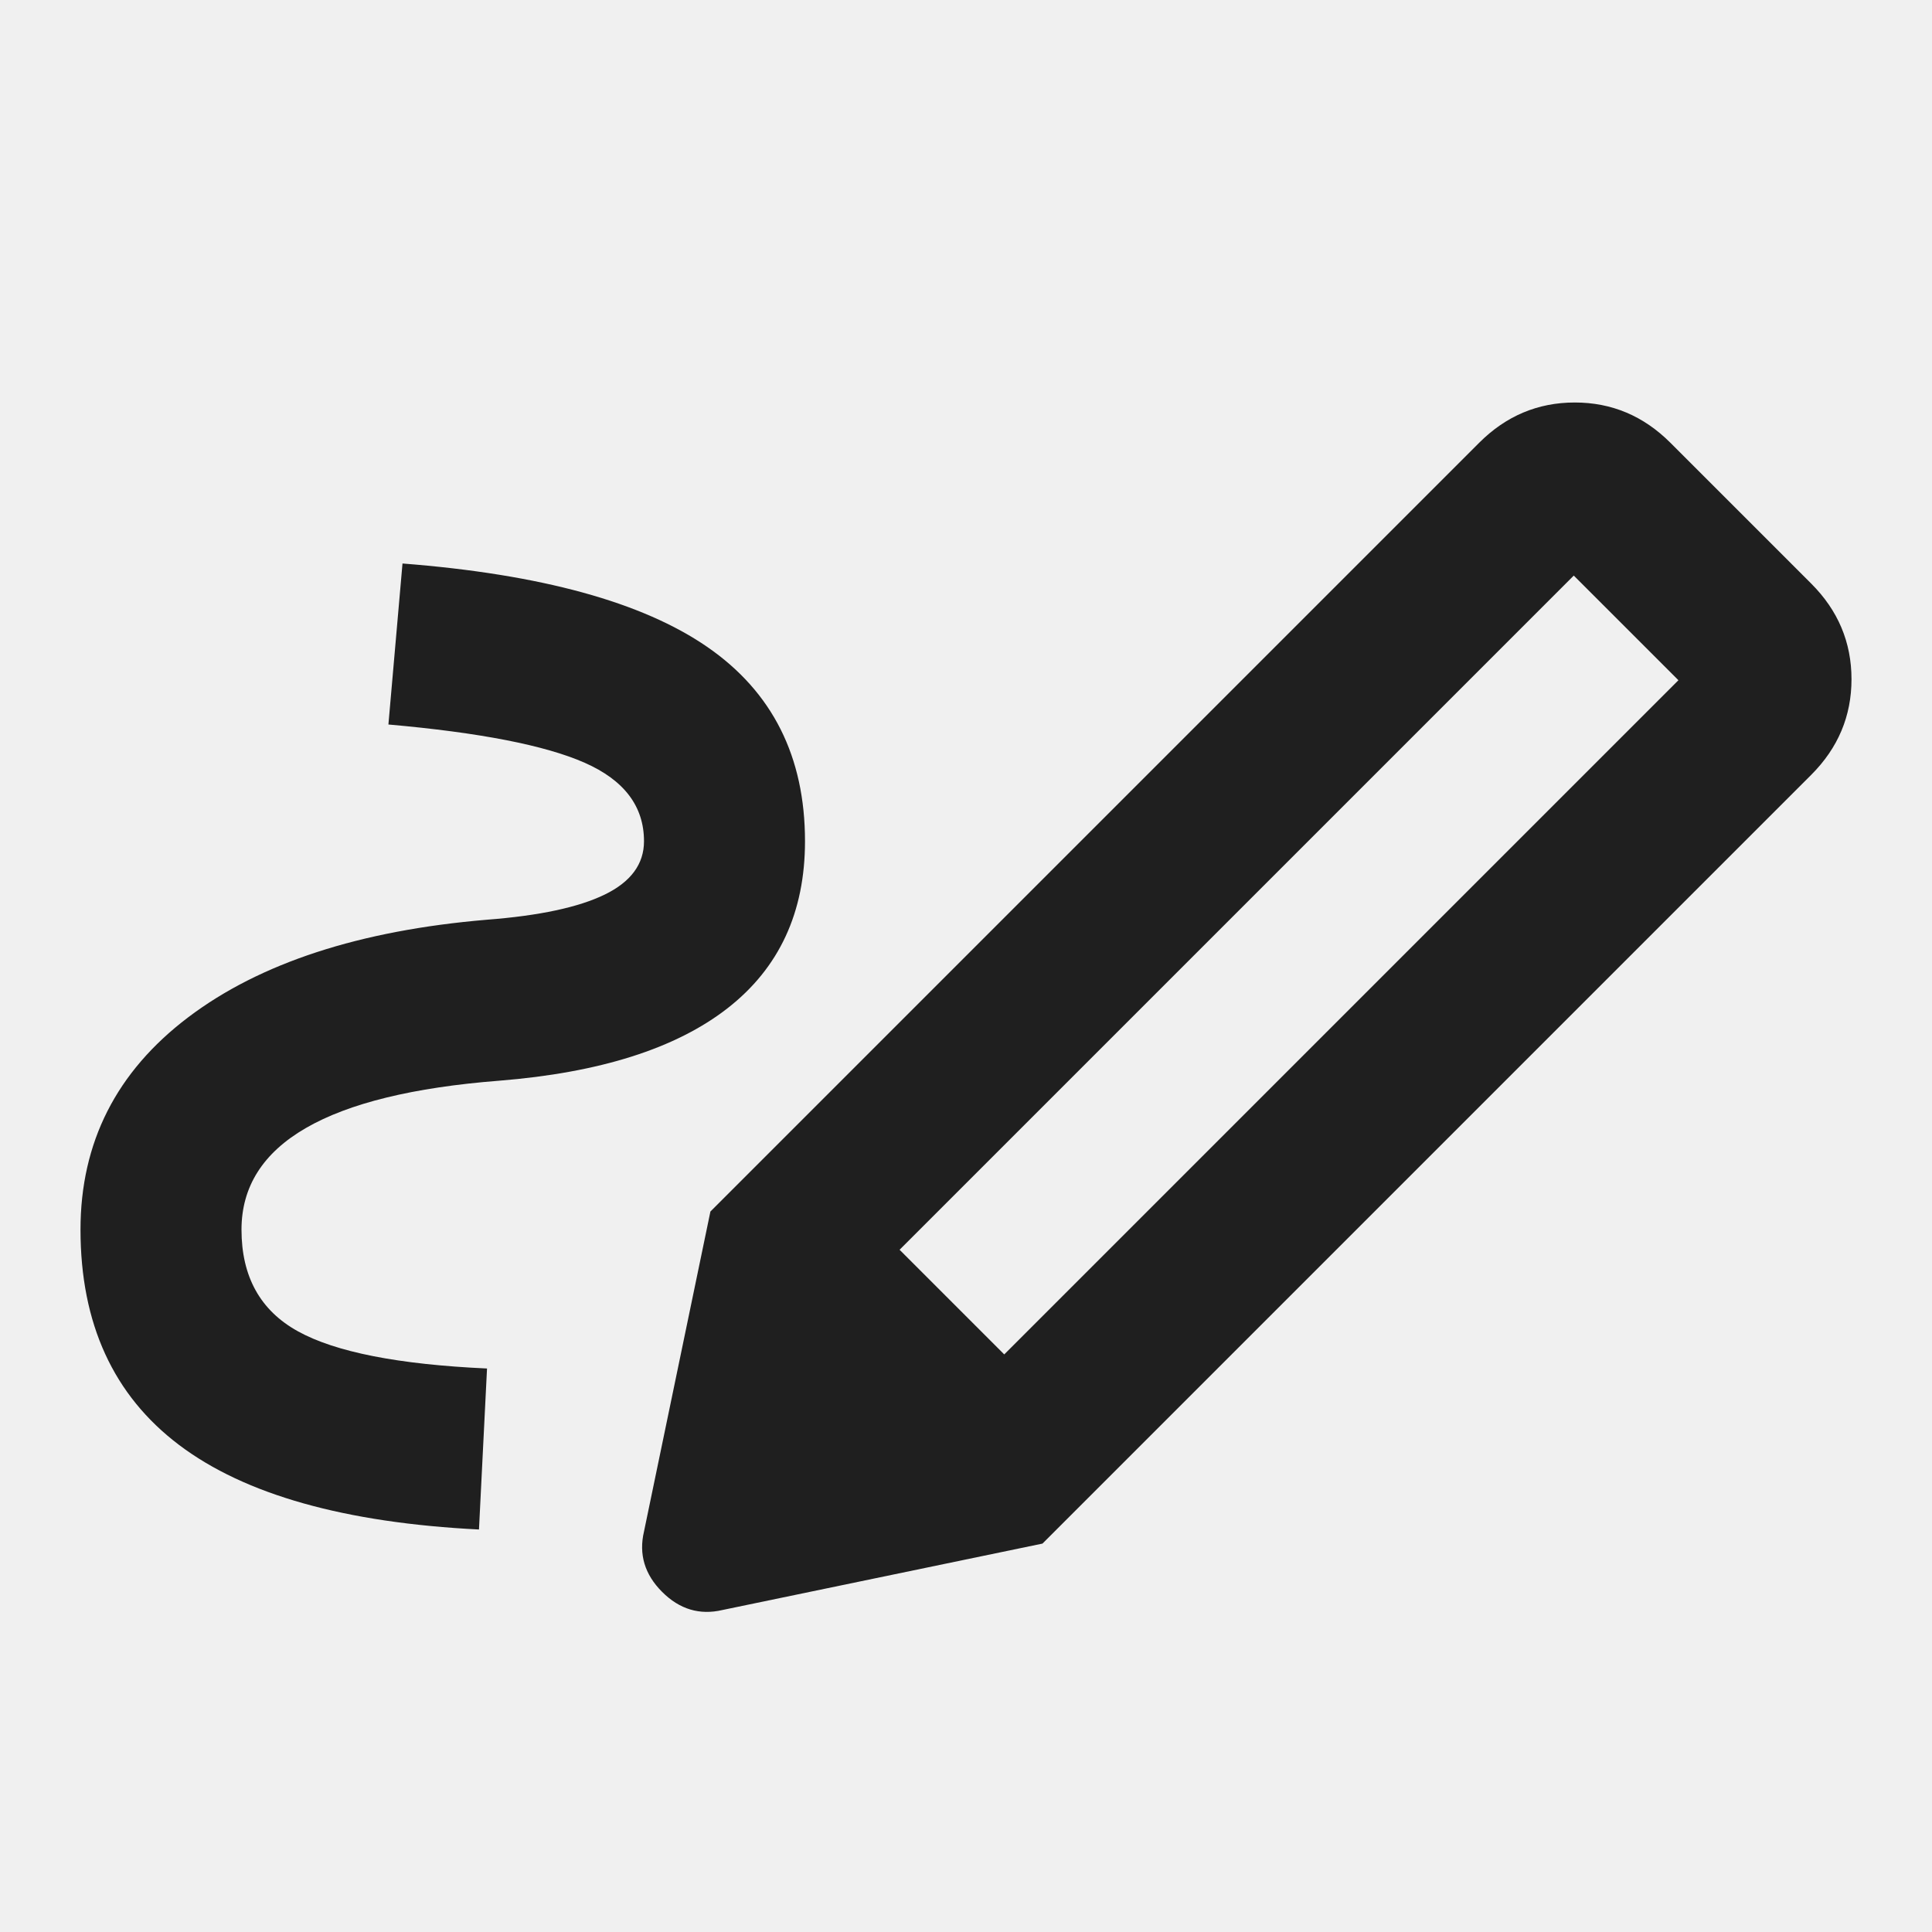
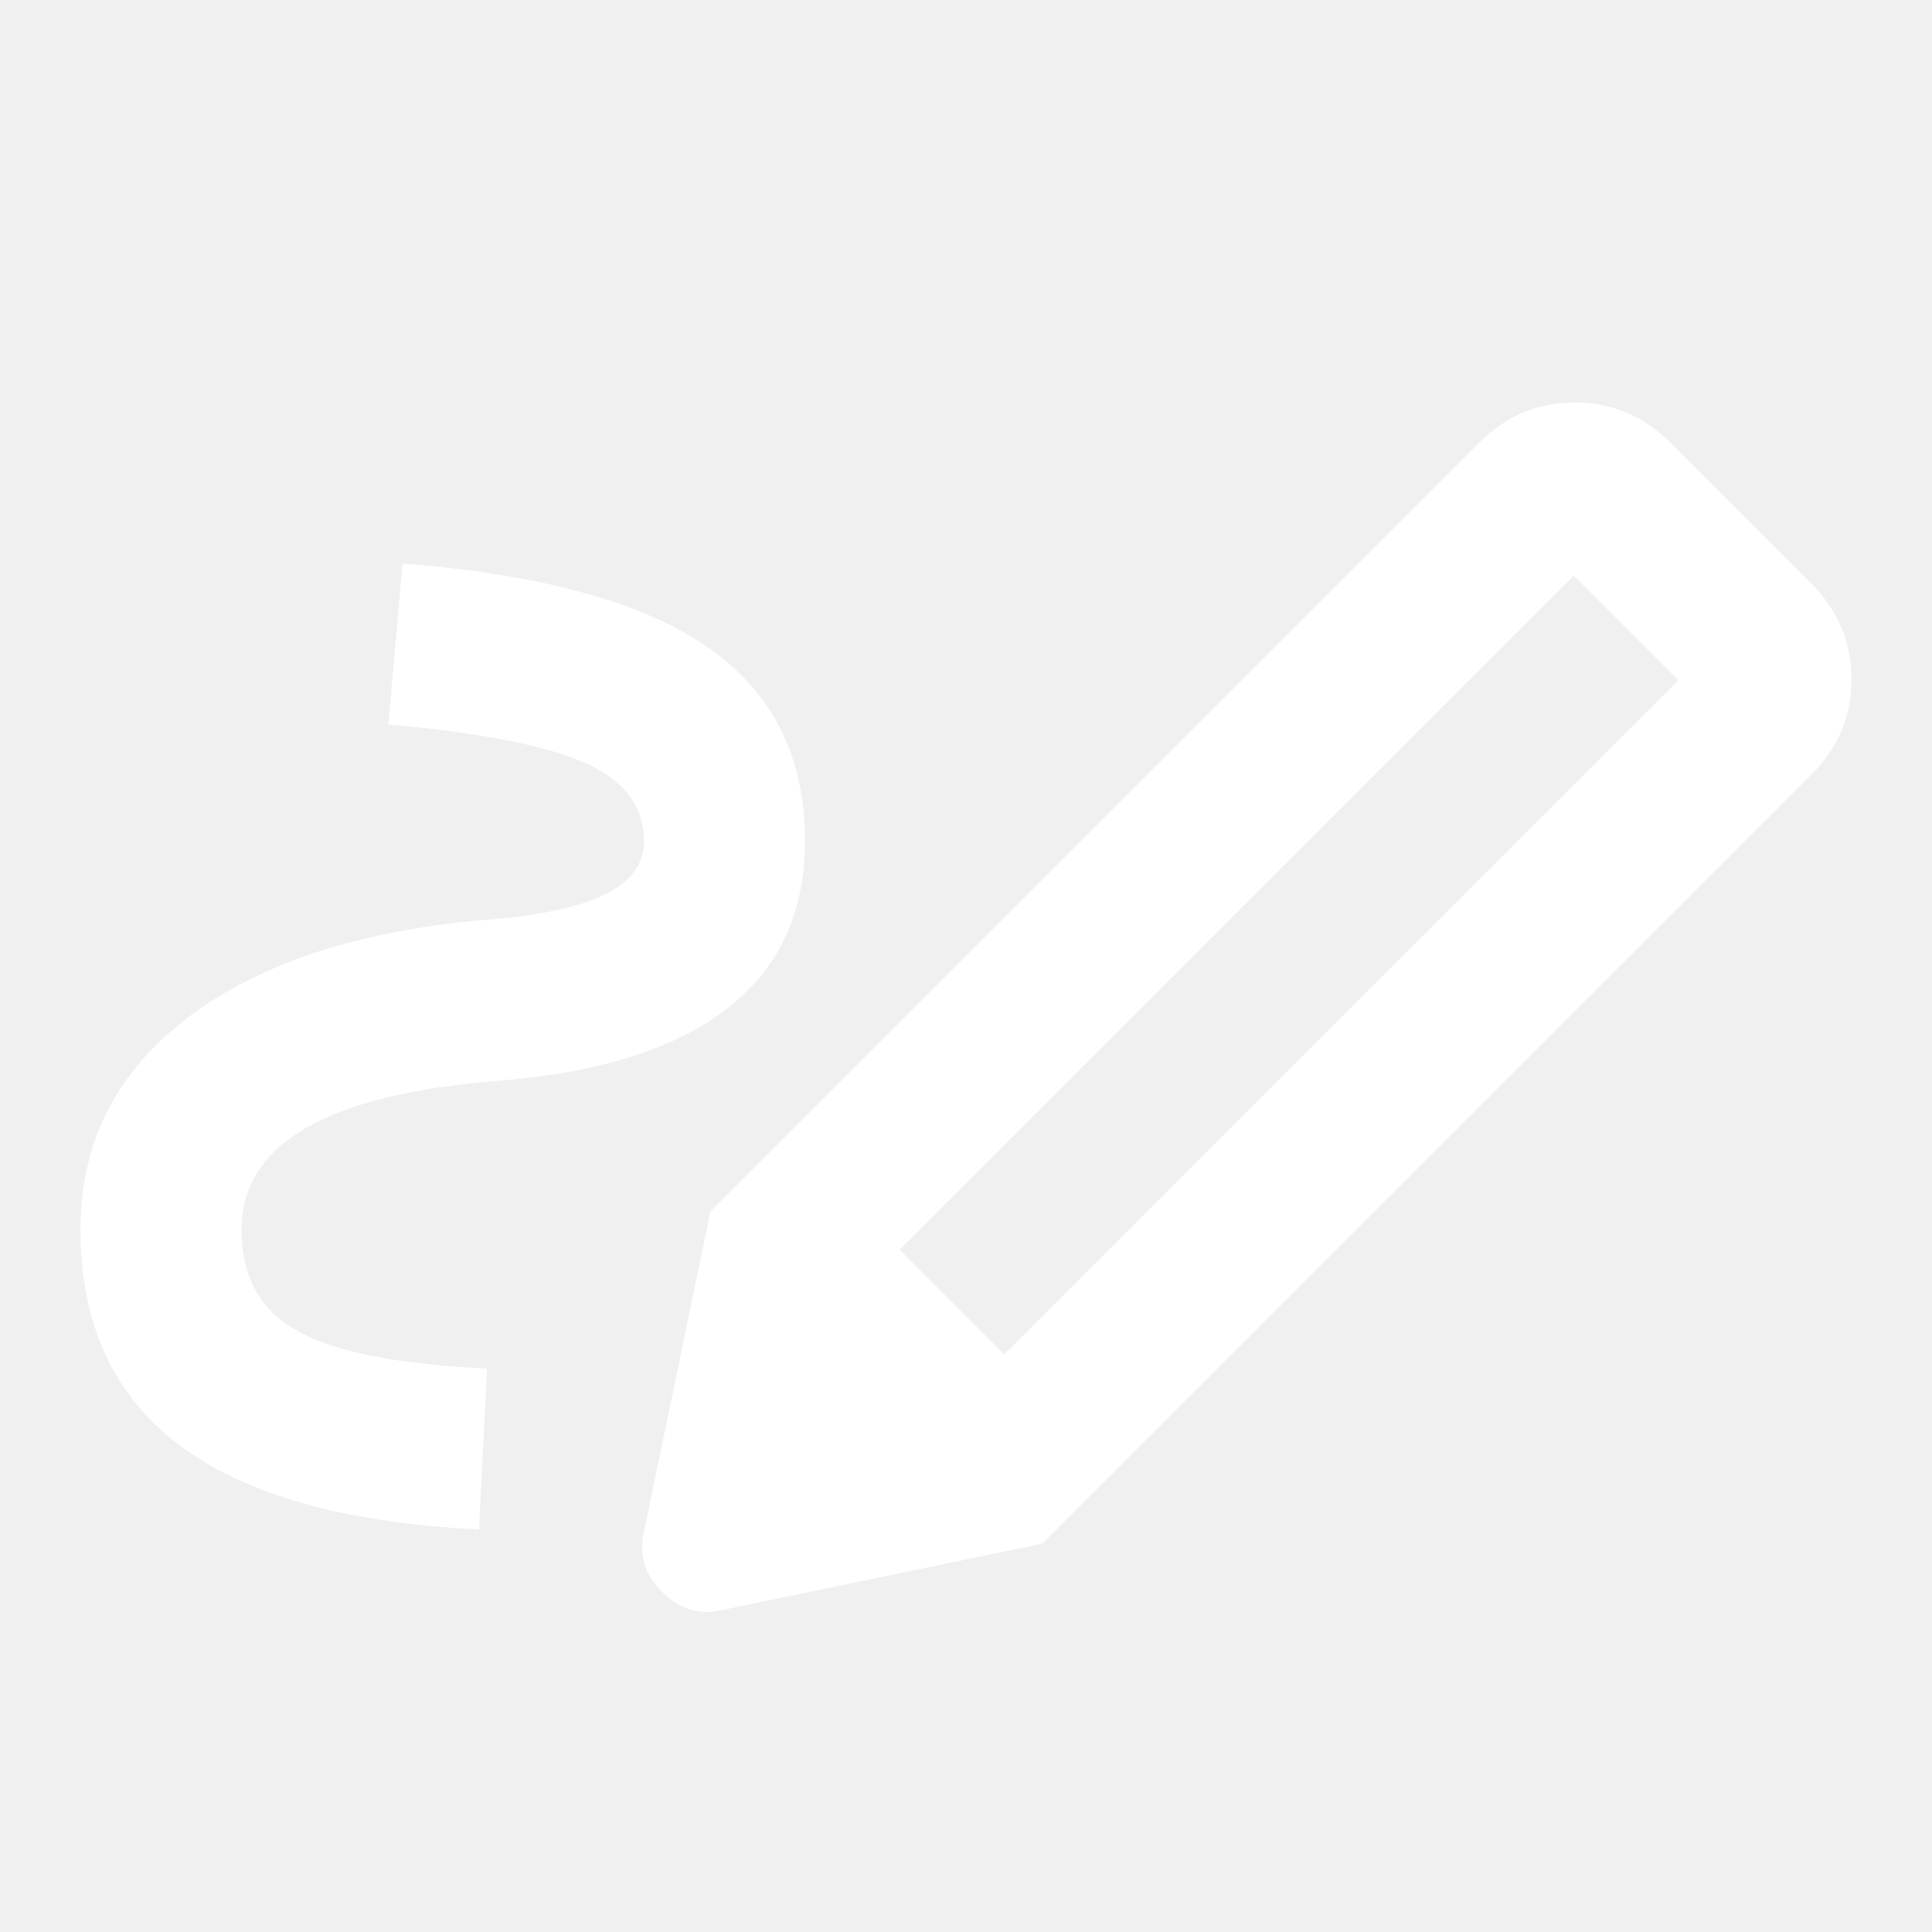
- <svg xmlns="http://www.w3.org/2000/svg" height="24px" viewBox="0 -960 960 960" width="24px" fill="#1f1f1f">
+ <svg xmlns="http://www.w3.org/2000/svg" height="24px" viewBox="0 -960 960 960" width="24px" fill="#ffffff">
  <path d="m499-287 335-335-52-52-335 335 52 52Zm-261 87q-100-5-149-42T40-349q0-65 53.5-105.5T242-503q39-3 58.5-12.5T320-542q0-26-29.5-39T193-600l7-80q103 8 151.5 41.5T400-542q0 53-38.5 83T248-423q-64 5-96 23.5T120-349q0 35 28 50.5t94 18.5l-4 80Zm280 7L353-358l382-382q20-20 47.5-20t47.5 20l70 70q20 20 20 47.5T900-575L518-193Zm-159 33q-17 4-30-9t-9-30l33-159 165 165-159 33Z" />
</svg>
